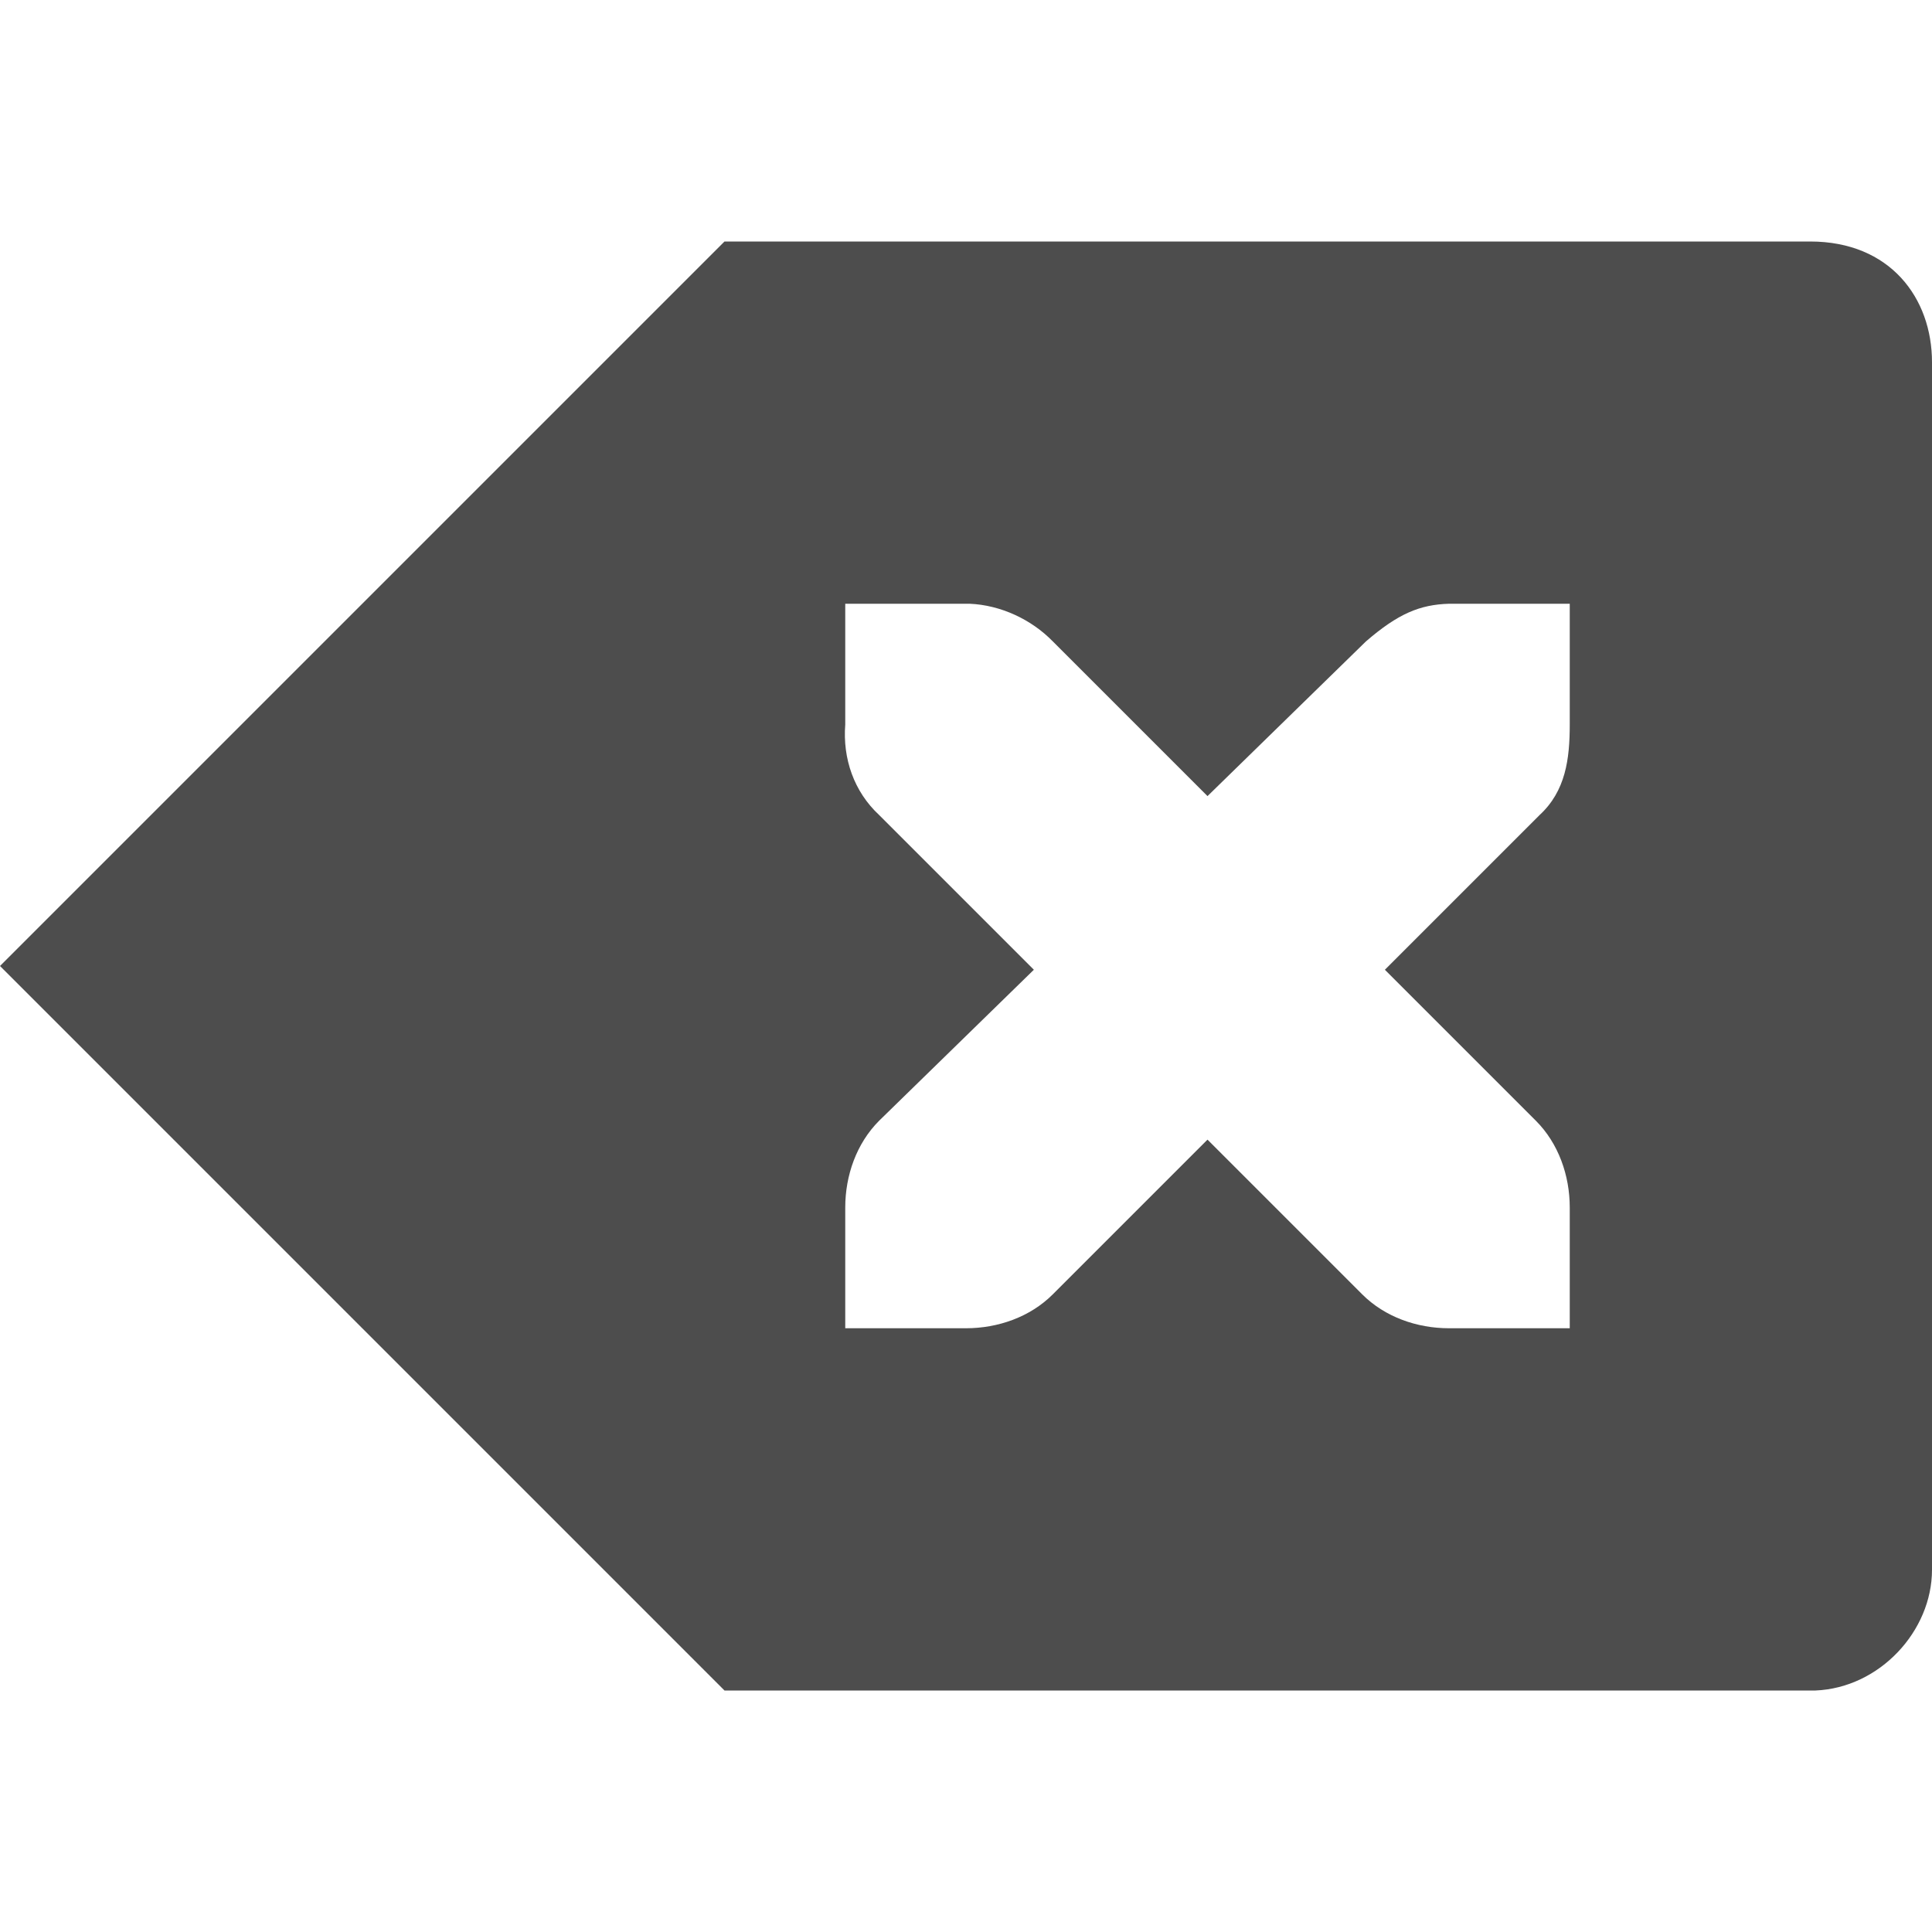
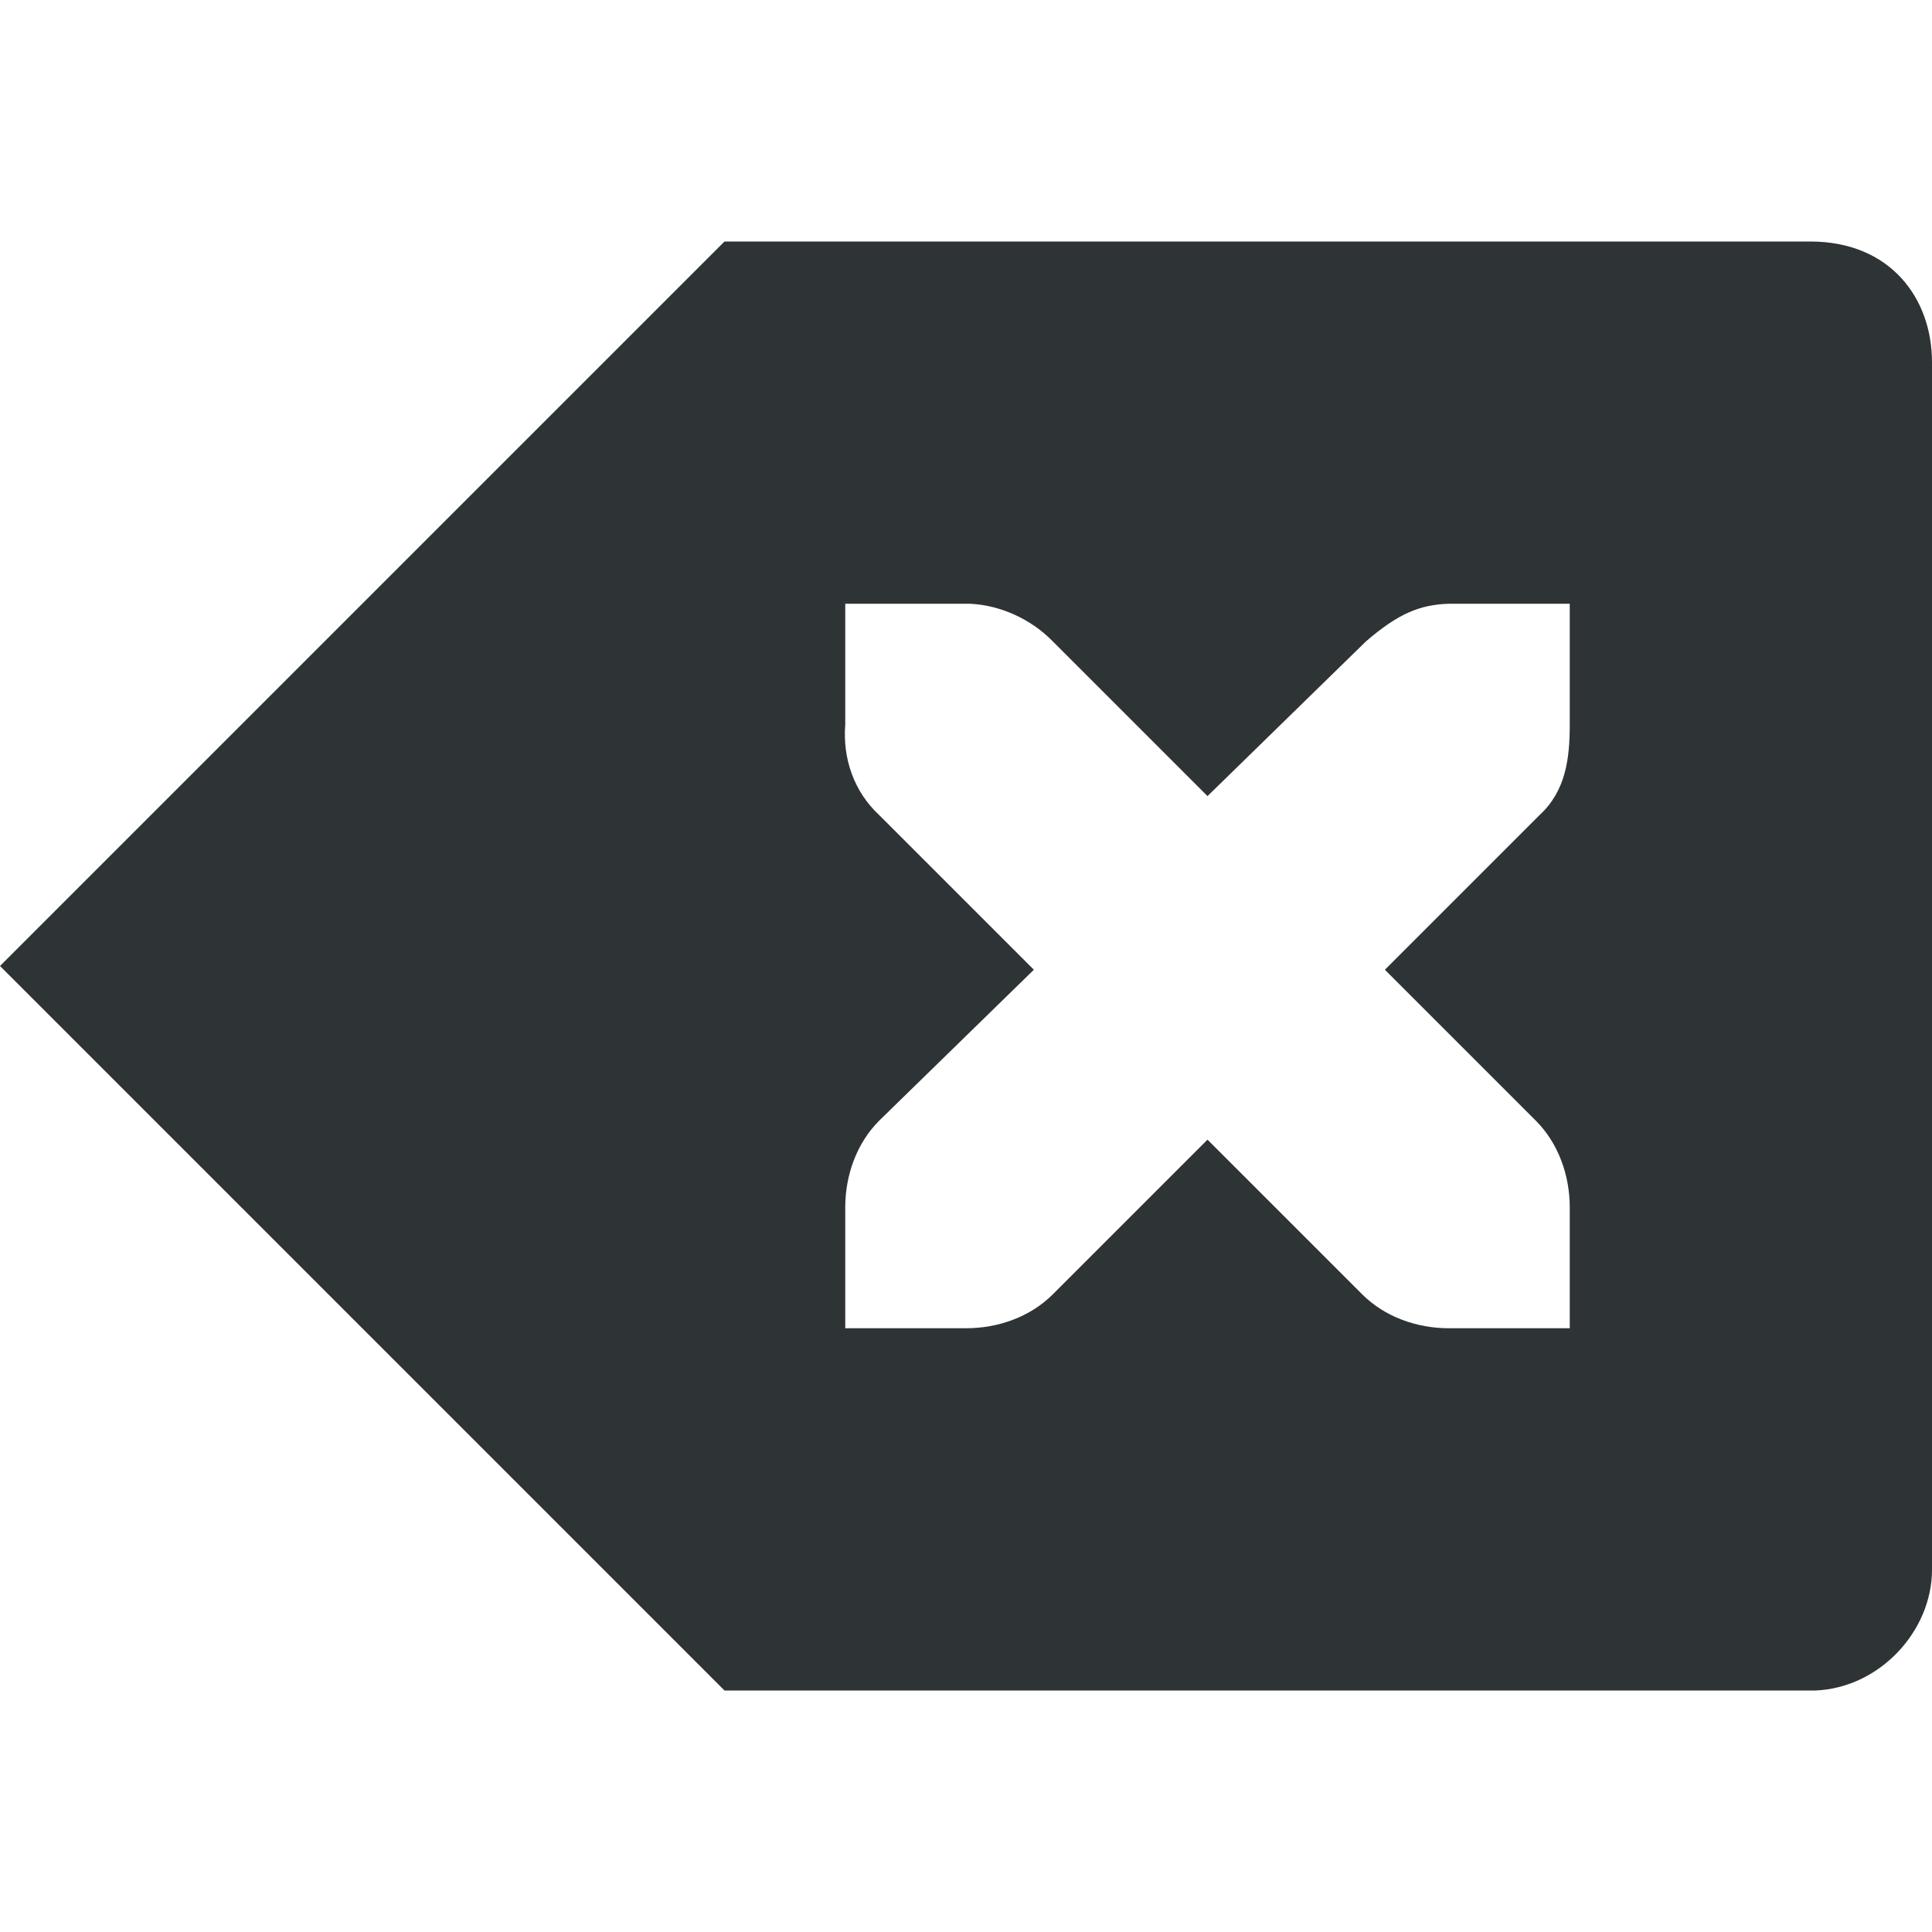
<svg xmlns="http://www.w3.org/2000/svg" id="svg7384" version="1.1" height="16" width="16">
  <defs id="defs7386" />
  <g transform="translate(-120,-538)" id="layer9" style="display:inline" />
  <g transform="translate(-120,-538)" id="layer10" />
  <g transform="translate(-120,-538)" id="layer11" />
  <g transform="translate(-120,-538)" id="layer12">
-     <g transform="translate(79,-222)" id="g27035" style="display:inline;fill:#4d4d4d;fill-opacity:1">
-       <path transform="translate(-79,222)" d="m 126,540 -6,6 6,6 9.035,0 C 135.566,551.978 136,551.508 136,551 l 0,-10 c 0,-0.531 -0.346,-1 -1.009,-1 L 126,540 z m 1,3 1,0 c 0.01,-1.2e-4 0.021,-4.6e-4 0.031,0 0.255,0.011 0.51,0.129 0.688,0.312 l 1.281,1.281 1.312,-1.281 C 131.578,543.082 131.759,543.007 132,543 l 1,0 0,1 c 0,0.286 -0.034,0.551 -0.25,0.75 l -1.281,1.281 1.25,1.25 C 132.907,547.469 133,547.735 133,548 l 0,1 -1,0 c -0.265,-10e-6 -0.531,-0.093 -0.719,-0.281 L 130,547.438 l -1.281,1.281 C 128.531,548.907 128.265,549 128,549 l -1,0 0,-1 c 0,-0.265 0.093,-0.531 0.281,-0.719 l 1.281,-1.25 -1.281,-1.281 C 127.071,544.555 126.978,544.281 127,544 l 0,-1 z" id="path27041" style="color:#000000;fill:#4d4d4d;fill-opacity:1;fill-rule:nonzero;stroke:none;stroke-width:1;marker:none;visibility:visible;display:inline;overflow:visible;enable-background:accumulate" />
+     <g transform="translate(79,-222)" id="g27035" style="display:inline;fill:#2e3436;fill-opacity:1">
+       <path transform="translate(-79,222)" d="m 126,540 -6,6 6,6 9.035,0 C 135.566,551.978 136,551.508 136,551 l 0,-10 c 0,-0.531 -0.346,-1 -1.009,-1 L 126,540 z m 1,3 1,0 c 0.01,-1.2e-4 0.021,-4.6e-4 0.031,0 0.255,0.011 0.51,0.129 0.688,0.312 l 1.281,1.281 1.312,-1.281 C 131.578,543.082 131.759,543.007 132,543 l 1,0 0,1 c 0,0.286 -0.034,0.551 -0.25,0.75 l -1.281,1.281 1.25,1.25 C 132.907,547.469 133,547.735 133,548 l 0,1 -1,0 c -0.265,-10e-6 -0.531,-0.093 -0.719,-0.281 L 130,547.438 l -1.281,1.281 C 128.531,548.907 128.265,549 128,549 l -1,0 0,-1 c 0,-0.265 0.093,-0.531 0.281,-0.719 l 1.281,-1.25 -1.281,-1.281 C 127.071,544.555 126.978,544.281 127,544 l 0,-1 z" id="path27041" style="color:#000000;fill:#2e3436;fill-opacity:1;fill-rule:nonzero;stroke:none;stroke-width:1;marker:none;visibility:visible;display:inline;overflow:visible;enable-background:accumulate" />
    </g>
  </g>
  <g transform="translate(-120,-538)" id="layer13" />
  <g transform="translate(-120,-538)" id="layer14" />
  <g transform="translate(-120,-538)" id="layer15" />
</svg>
